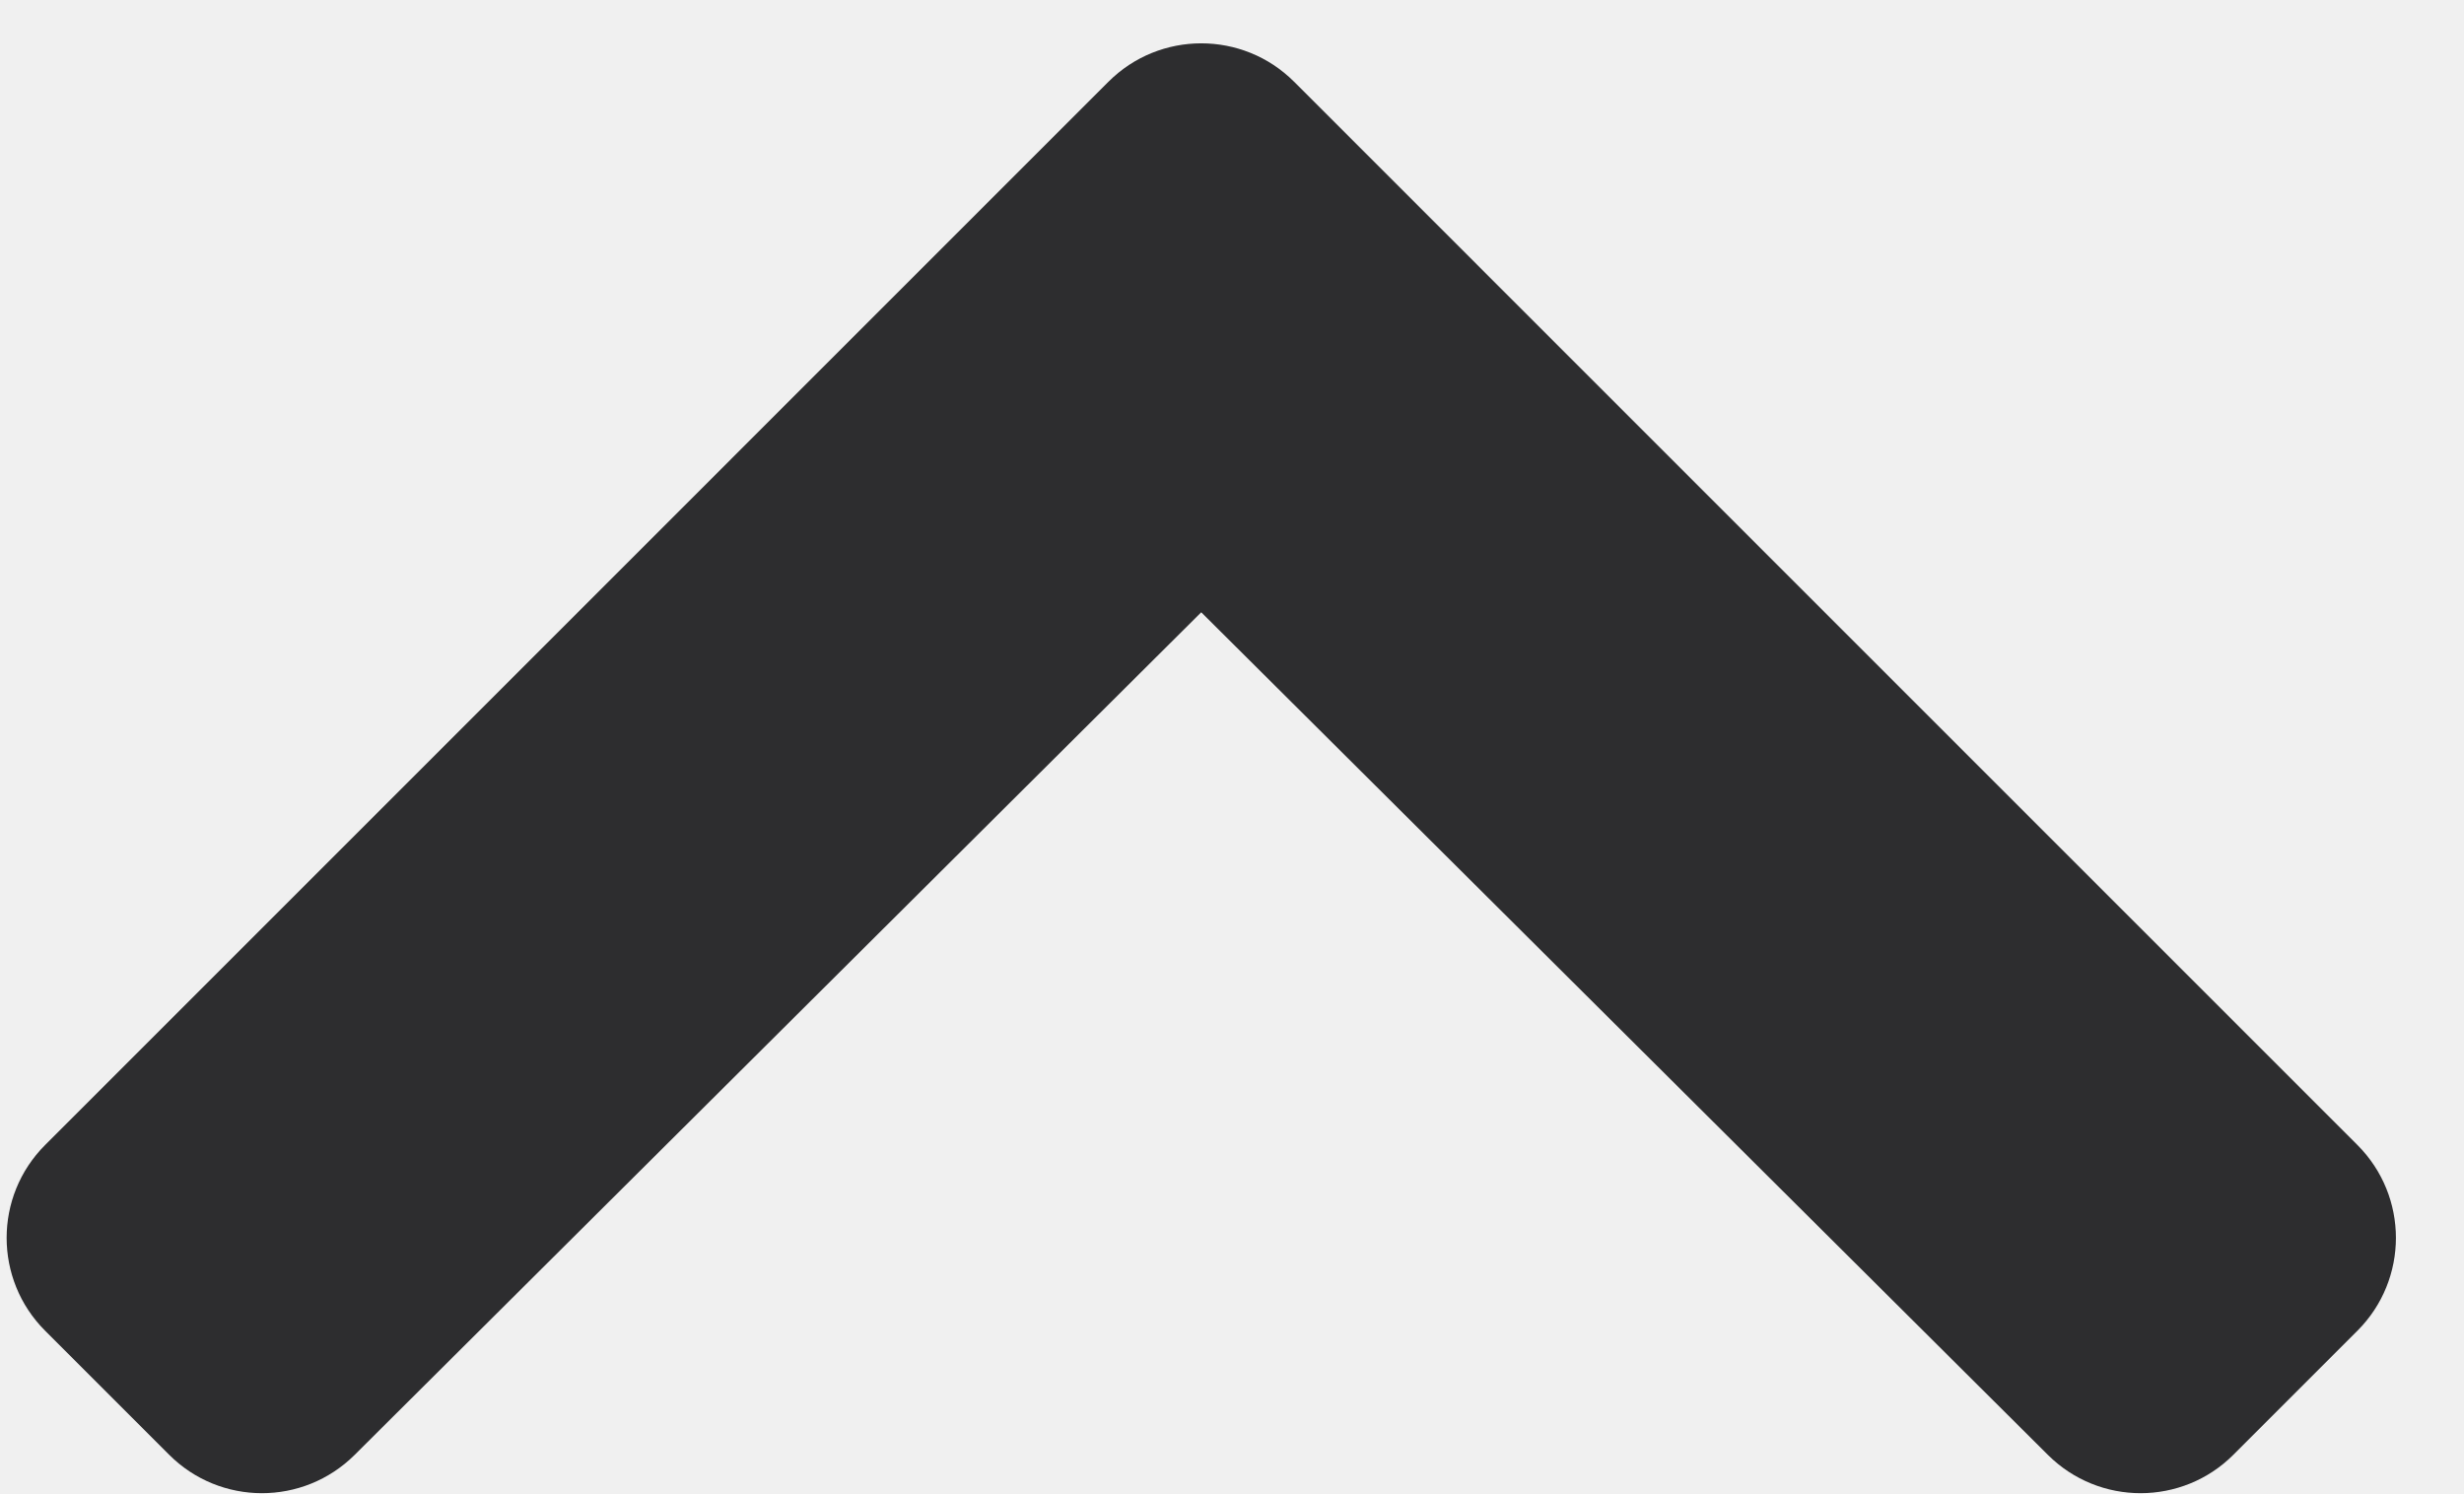
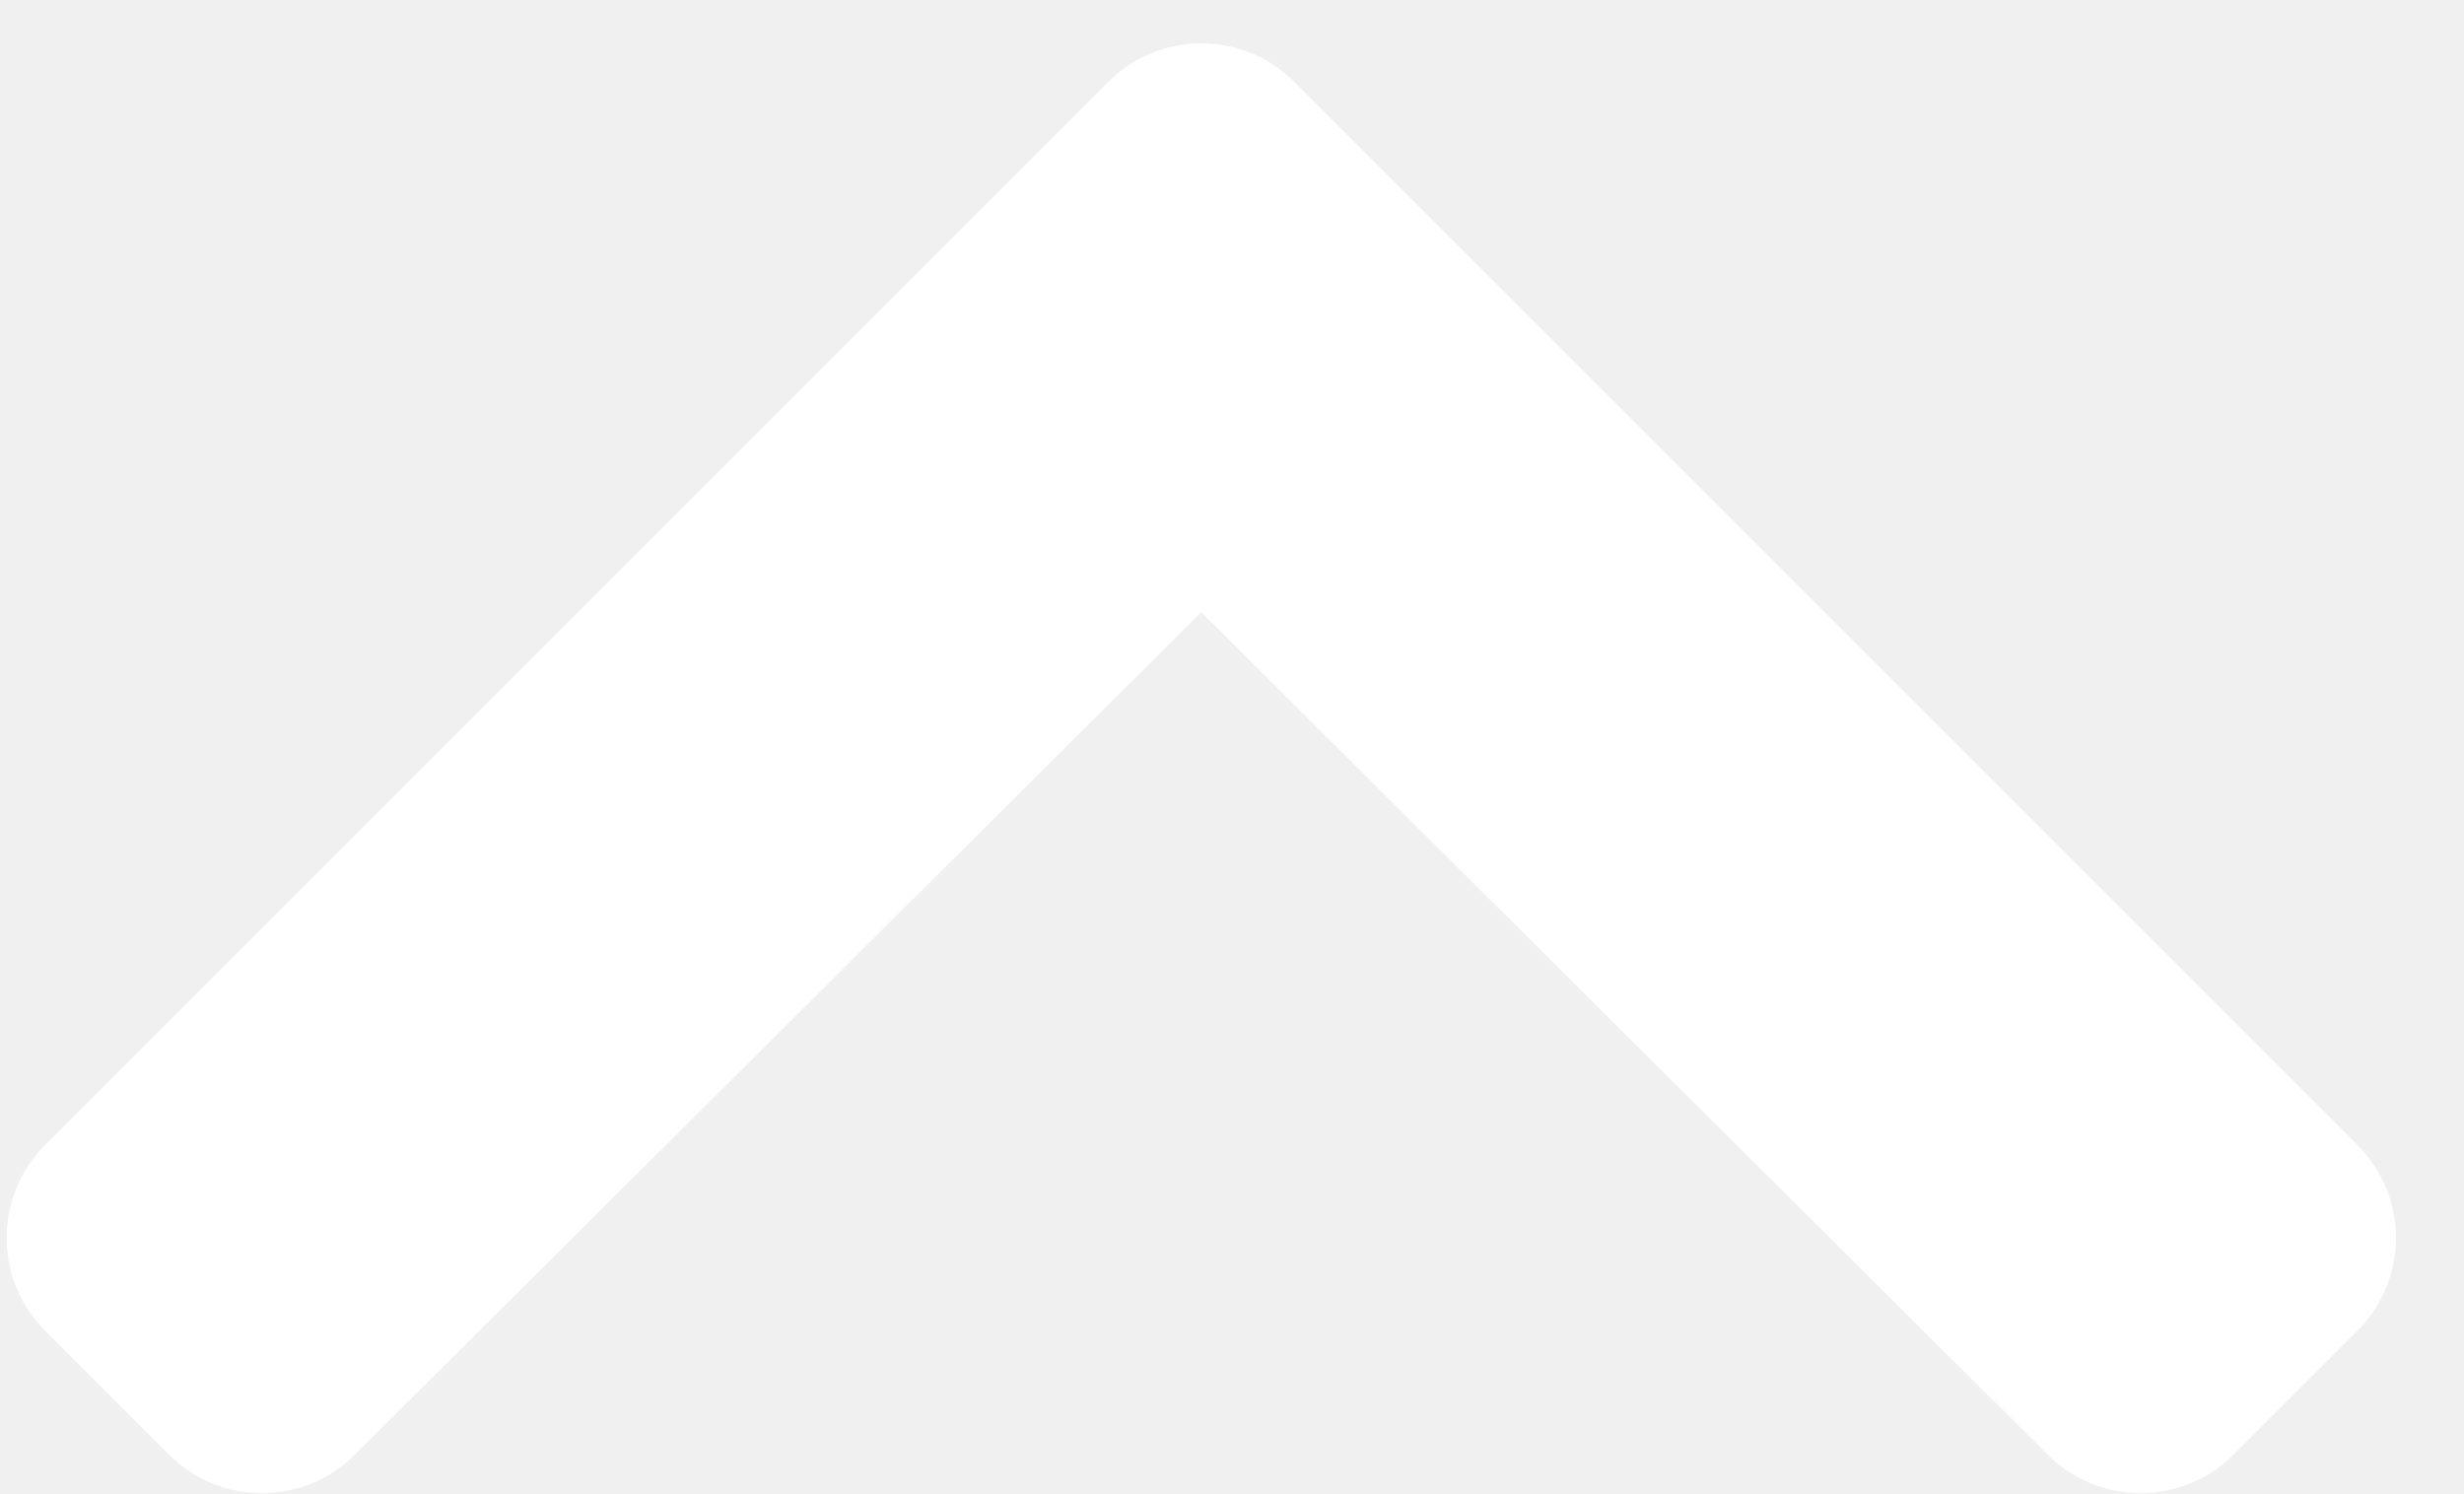
- <svg xmlns="http://www.w3.org/2000/svg" width="33" height="20" viewBox="0 0 33 20" fill="none">
-   <path d="M17.332 1.095L31.573 15.337C32.26 16.024 32.26 17.137 31.573 17.824L29.912 19.485C29.227 20.171 28.115 20.172 27.428 19.488L16.088 8.201L4.749 19.488C4.061 20.172 2.95 20.171 2.265 19.485L0.604 17.824C-0.083 17.137 -0.083 16.024 0.604 15.337L14.845 1.095C15.532 0.409 16.645 0.409 17.332 1.095Z" fill="#2D2D2F" />
+ <svg xmlns="http://www.w3.org/2000/svg" width="33" height="20" viewBox="0 0 33 20" fill="#ffffff">
+   <path d="M17.332 1.095L31.573 15.337C32.26 16.024 32.26 17.137 31.573 17.824L29.912 19.485C29.227 20.171 28.115 20.172 27.428 19.488L16.088 8.201L4.749 19.488C4.061 20.172 2.95 20.171 2.265 19.485L0.604 17.824C-0.083 17.137 -0.083 16.024 0.604 15.337L14.845 1.095C15.532 0.409 16.645 0.409 17.332 1.095Z" />
</svg>
